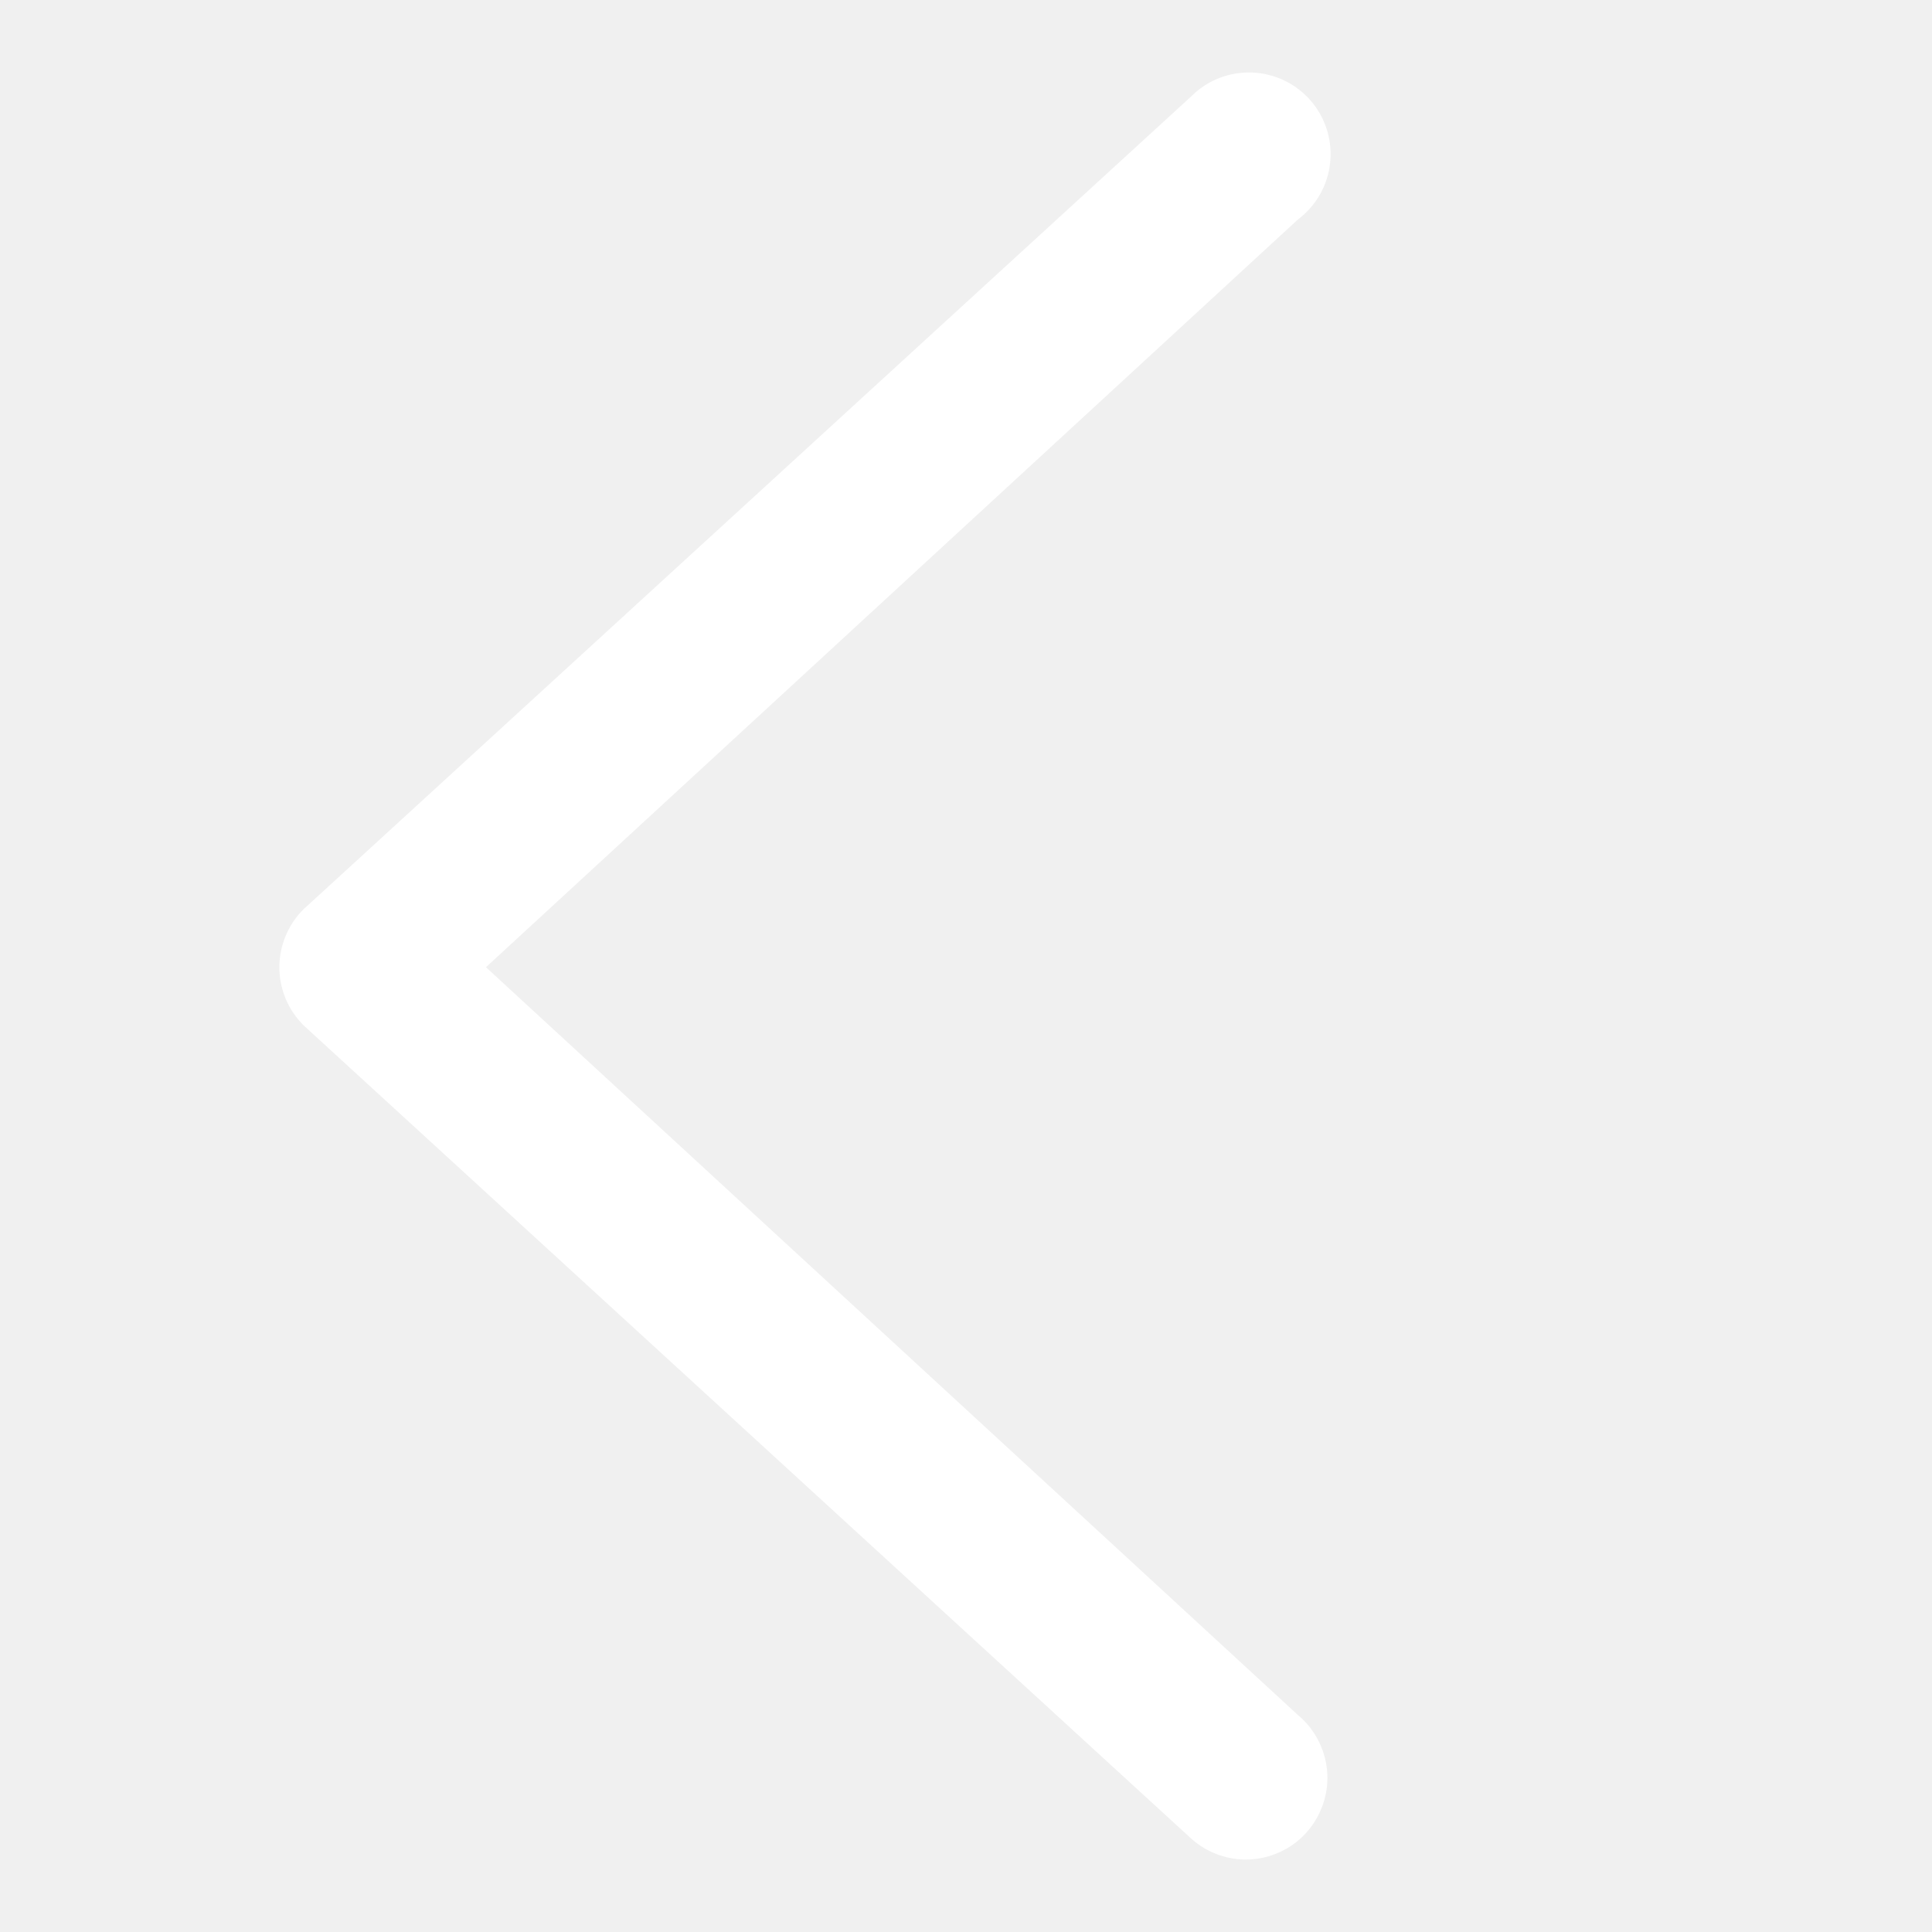
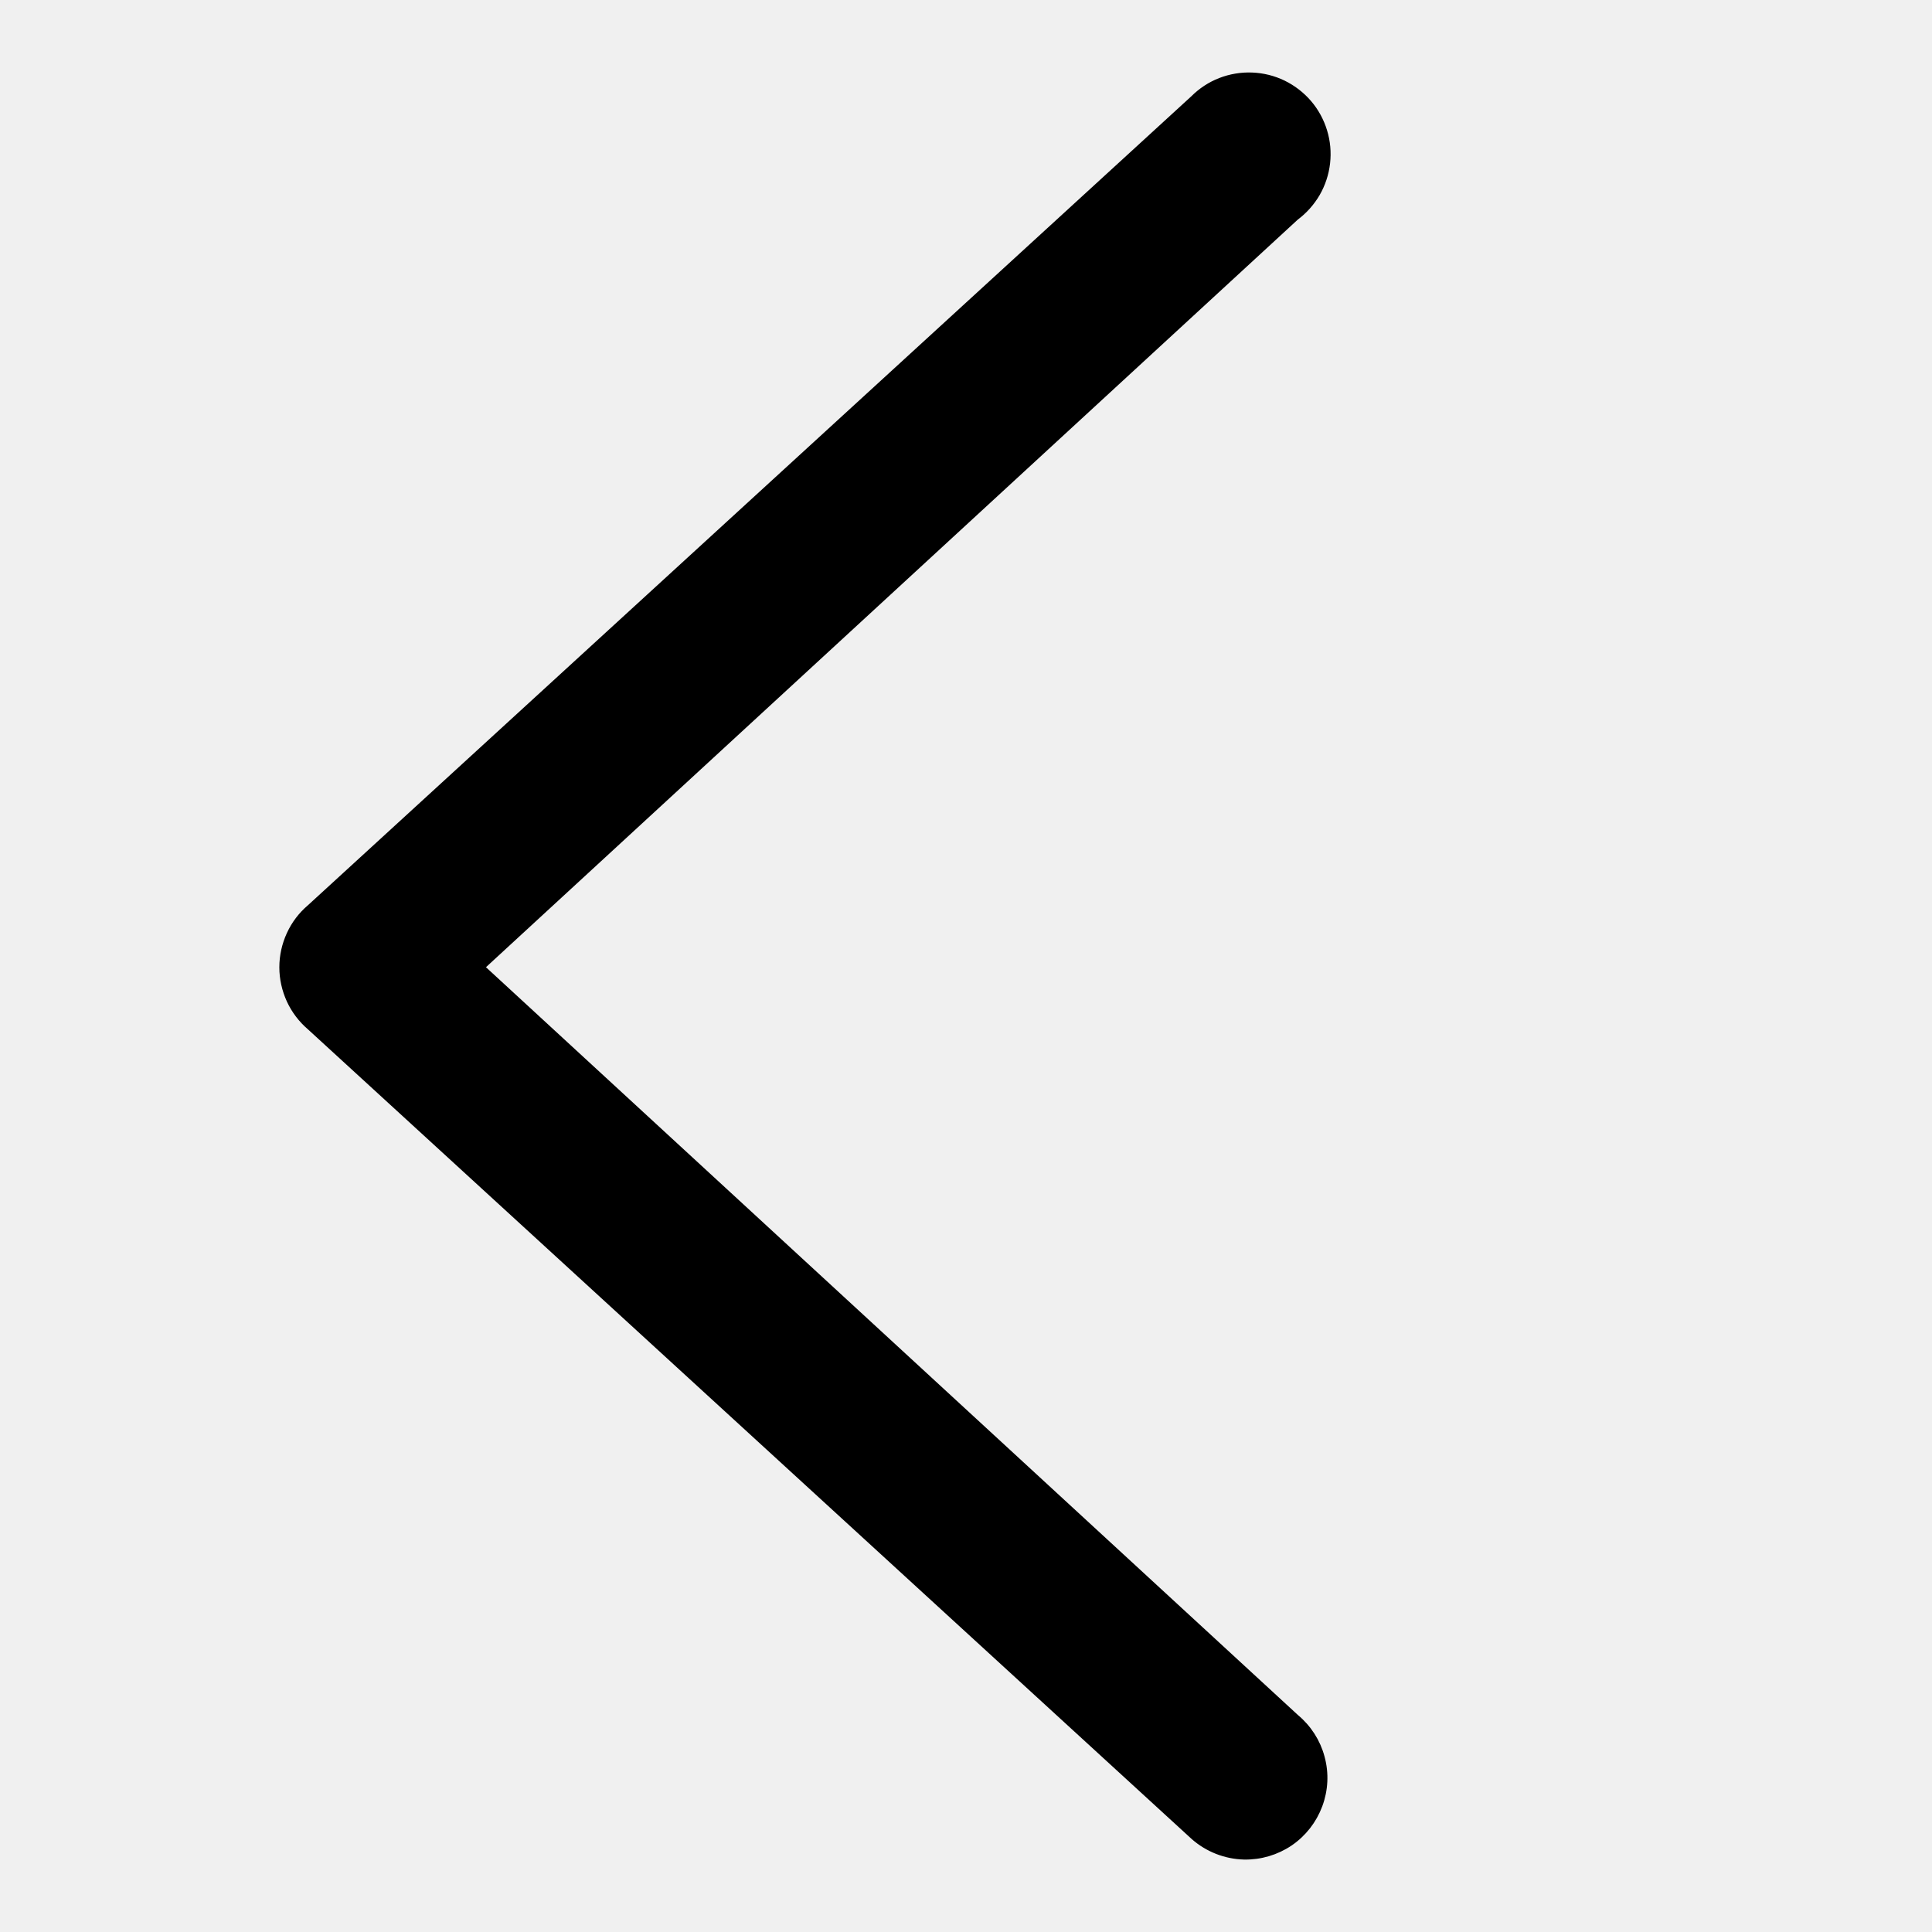
<svg xmlns="http://www.w3.org/2000/svg" width="24" height="24" viewBox="0 0 24 24" fill="none">
-   <path d="M15.454 23.05L15.454 23.05C15.654 23.054 15.851 22.996 16.017 22.884C16.183 22.771 16.309 22.609 16.379 22.421C16.449 22.233 16.459 22.029 16.406 21.835C16.355 21.642 16.244 21.47 16.09 21.342L5.963 12.015L16.089 2.69C16.195 2.611 16.283 2.512 16.35 2.398C16.416 2.283 16.458 2.156 16.473 2.024C16.488 1.892 16.476 1.759 16.437 1.632C16.398 1.505 16.334 1.387 16.247 1.286C16.161 1.186 16.054 1.104 15.935 1.046C15.815 0.988 15.685 0.956 15.552 0.951C15.42 0.946 15.287 0.968 15.164 1.016C15.04 1.064 14.928 1.138 14.835 1.231L3.858 11.283C3.752 11.373 3.667 11.485 3.609 11.612C3.551 11.738 3.52 11.876 3.52 12.016C3.52 12.155 3.551 12.293 3.609 12.42C3.667 12.546 3.752 12.658 3.858 12.749L14.835 22.806L14.835 22.806L14.836 22.807C15.007 22.958 15.226 23.044 15.454 23.05Z" fill="white" stroke="white" stroke-width="0.1" />
+   <path d="M15.454 23.05L15.454 23.05C15.654 23.054 15.851 22.996 16.017 22.884C16.183 22.771 16.309 22.609 16.379 22.421C16.449 22.233 16.459 22.029 16.406 21.835C16.355 21.642 16.244 21.47 16.09 21.342L5.963 12.015L16.089 2.69C16.195 2.611 16.283 2.512 16.35 2.398C16.416 2.283 16.458 2.156 16.473 2.024C16.488 1.892 16.476 1.759 16.437 1.632C16.398 1.505 16.334 1.387 16.247 1.286C16.161 1.186 16.054 1.104 15.935 1.046C15.815 0.988 15.685 0.956 15.552 0.951C15.42 0.946 15.287 0.968 15.164 1.016C15.04 1.064 14.928 1.138 14.835 1.231L3.858 11.283C3.752 11.373 3.667 11.485 3.609 11.612C3.551 11.738 3.52 11.876 3.52 12.016C3.52 12.155 3.551 12.293 3.609 12.42C3.667 12.546 3.752 12.658 3.858 12.749L14.835 22.806L14.835 22.806L14.836 22.807C15.007 22.958 15.226 23.044 15.454 23.05Z" fill="currentColor" stroke="currentColor" stroke-width="0.1" />
</svg>
